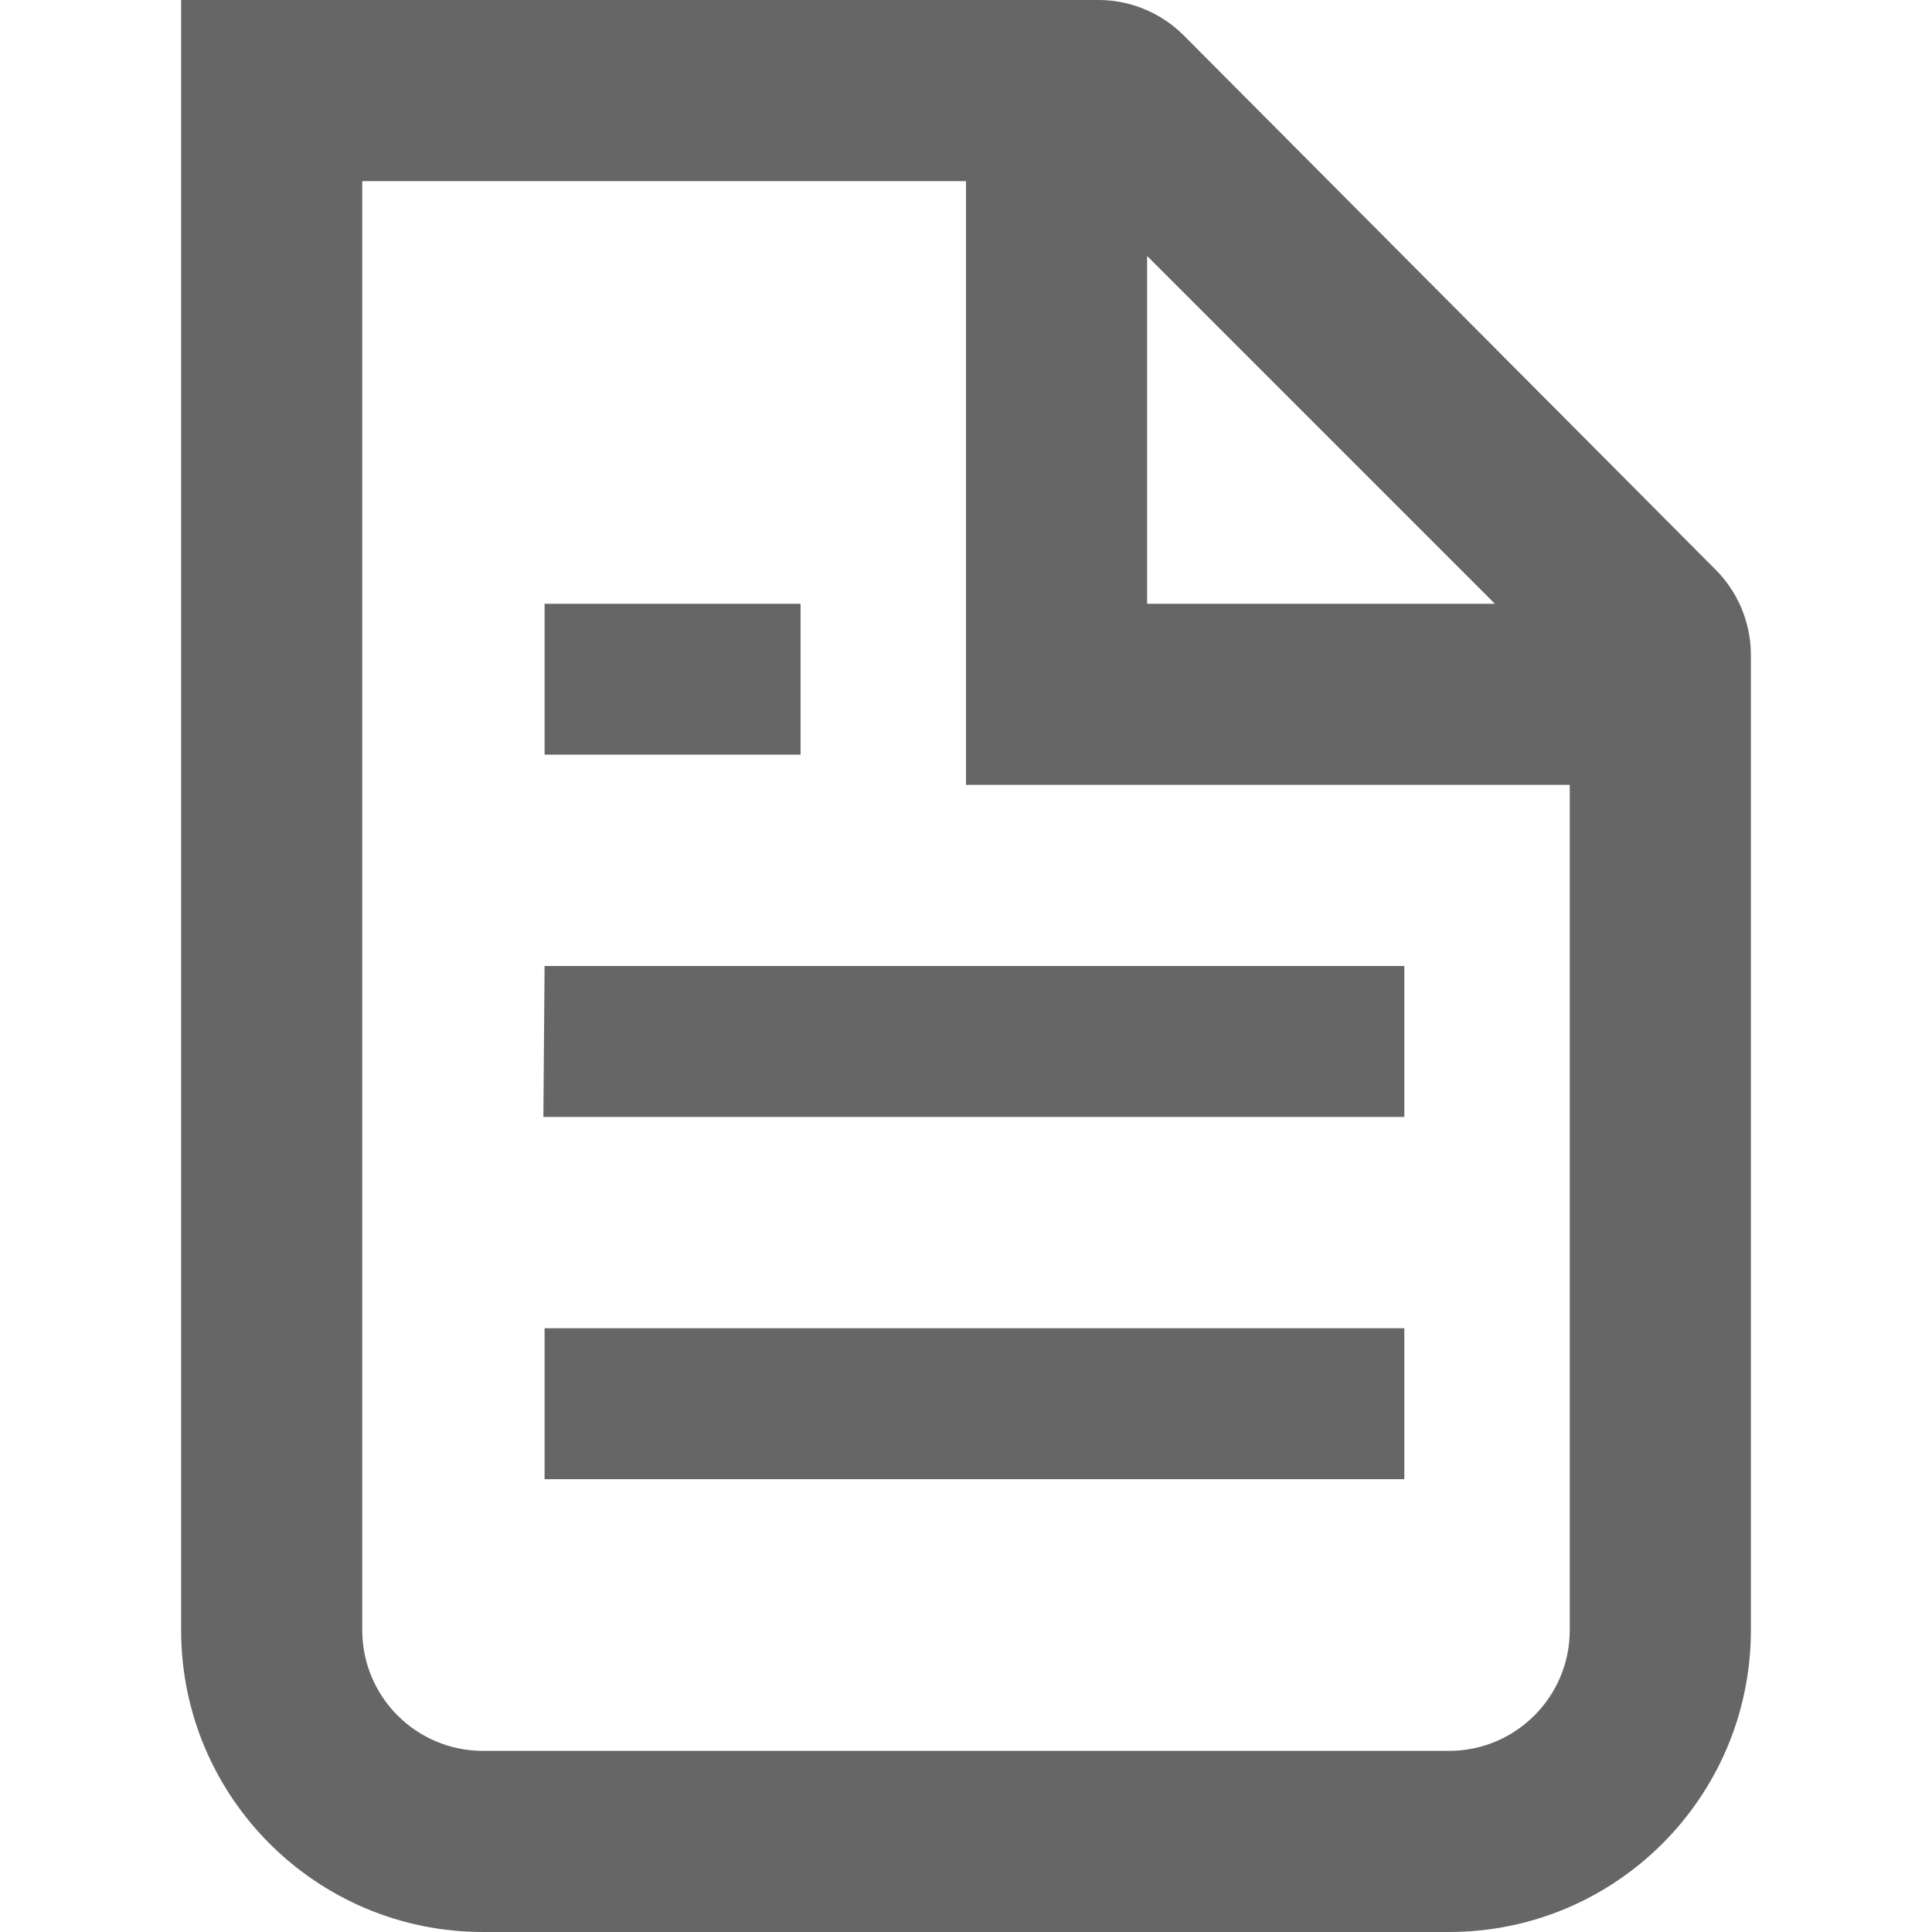
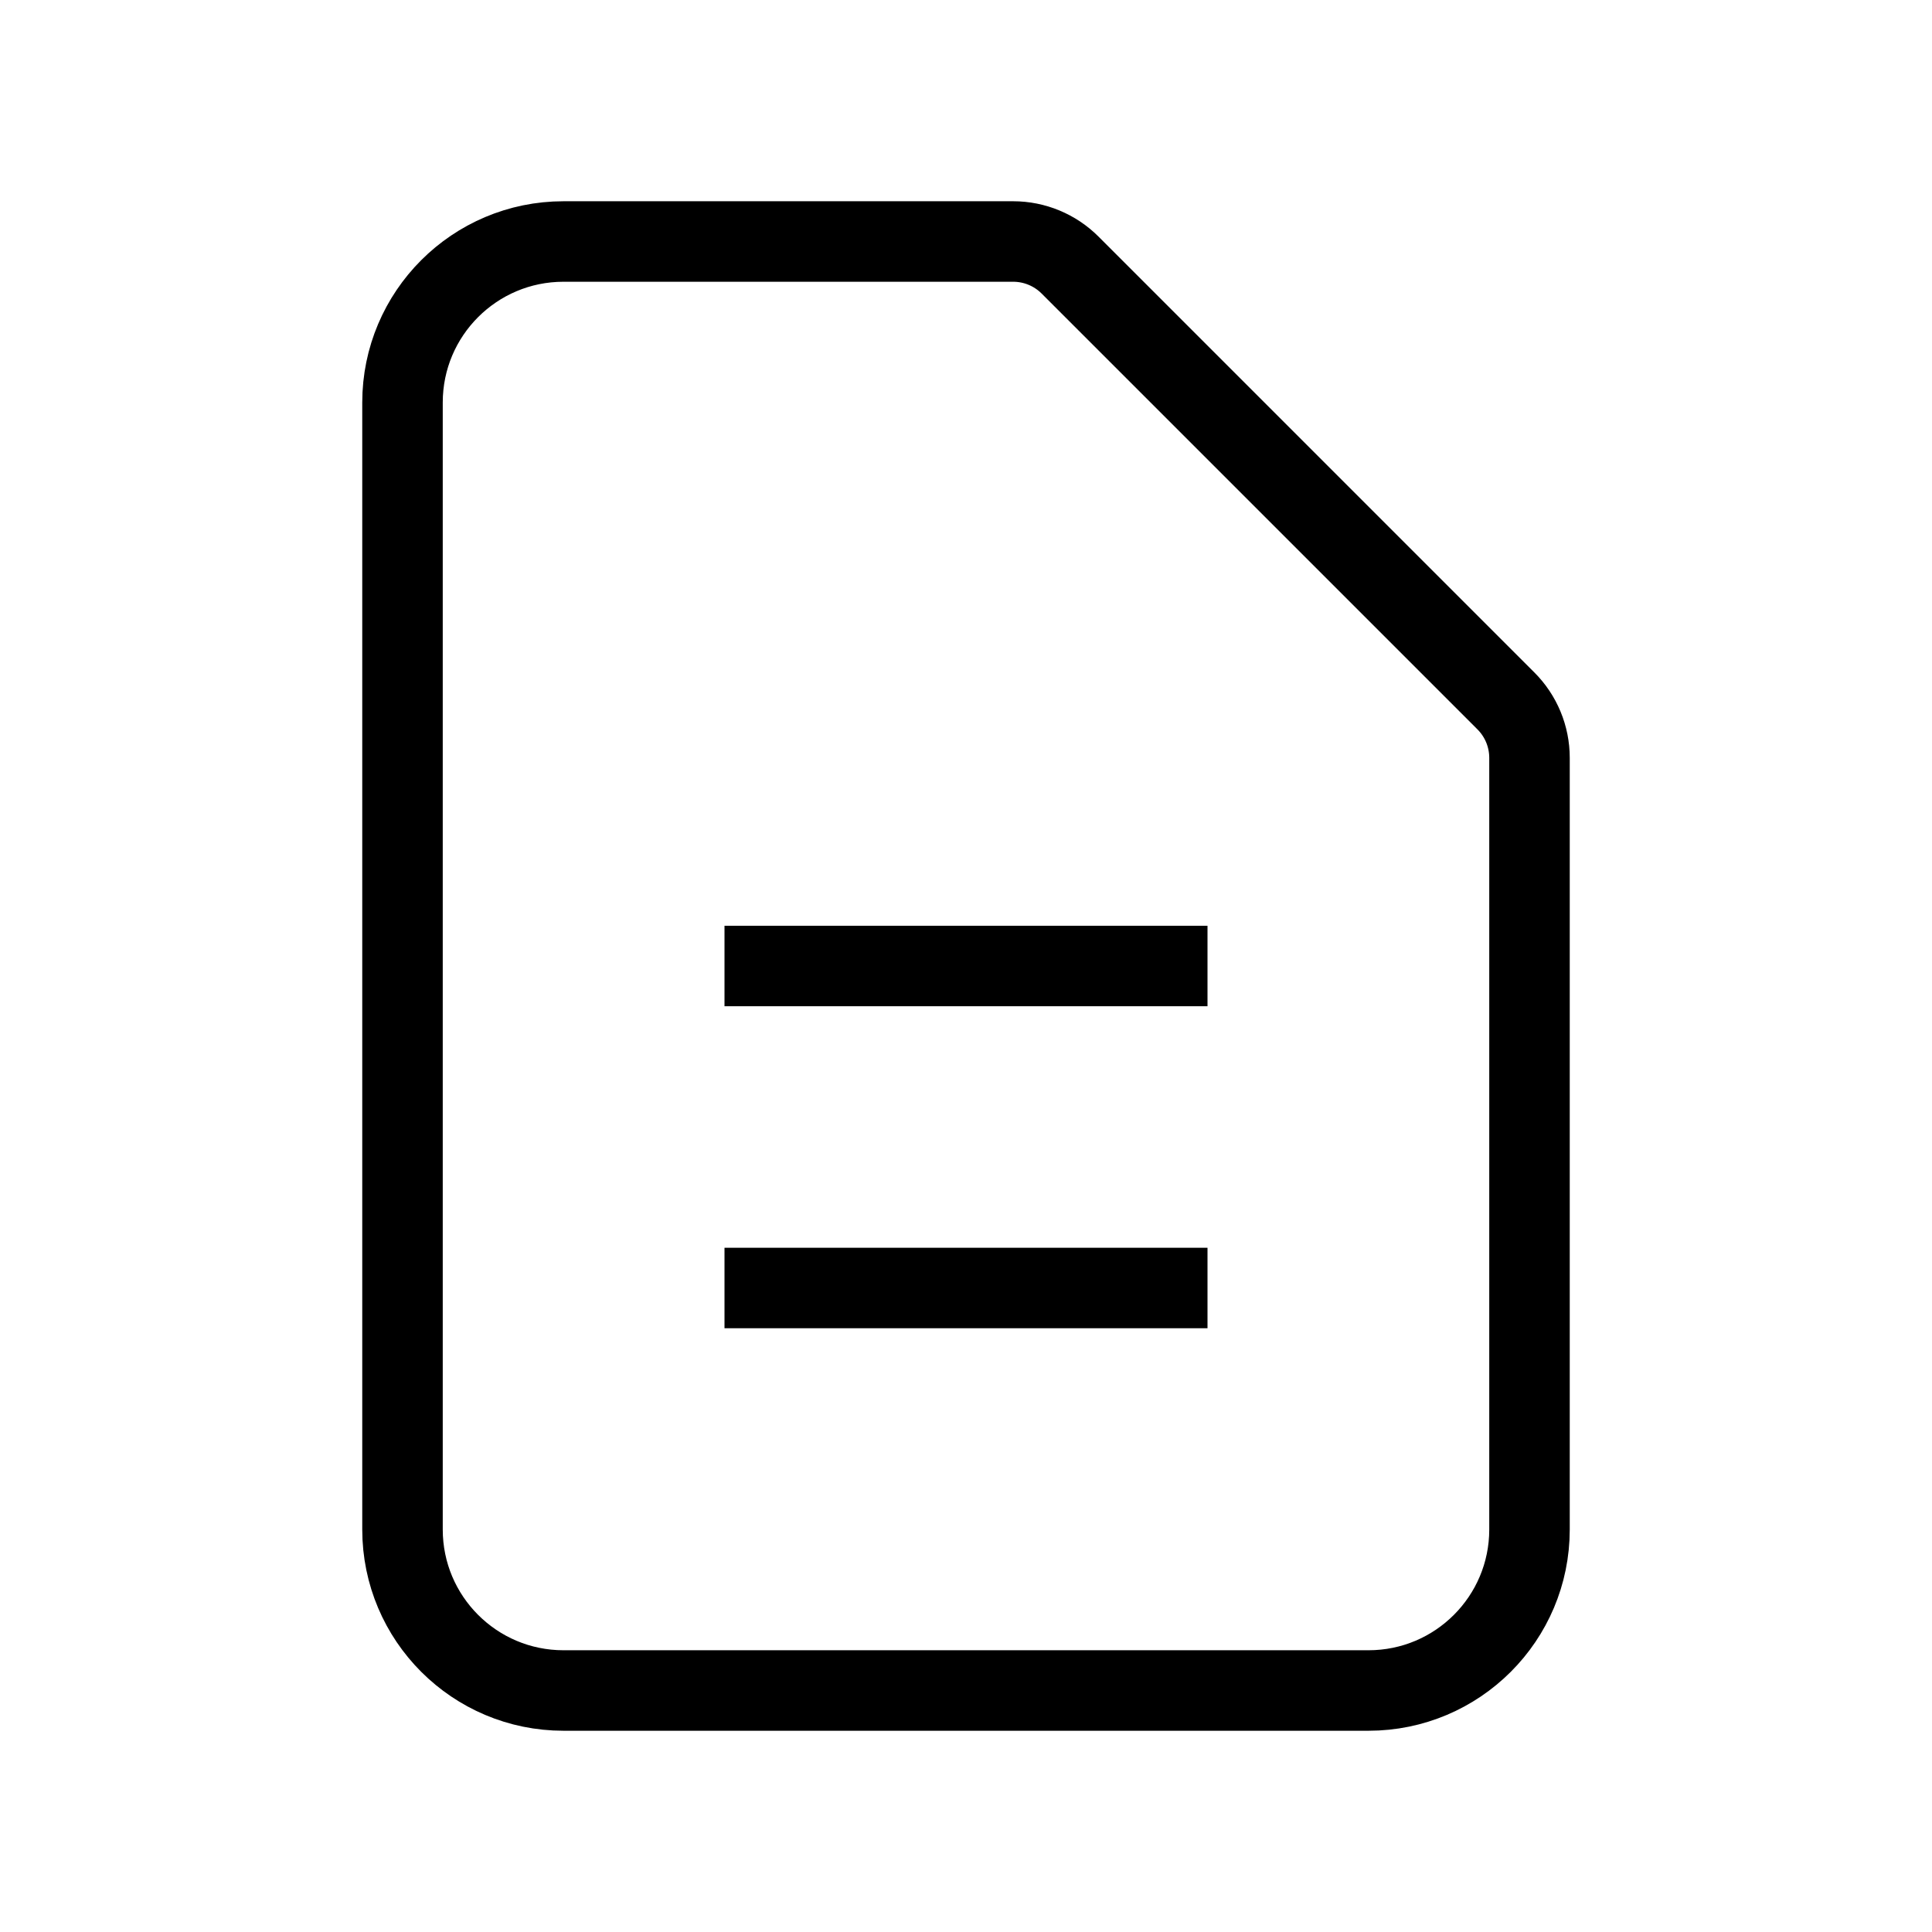
- <svg xmlns="http://www.w3.org/2000/svg" fill="none" viewBox="0 0 16 16">
-   <path d="M14.5 13.5V5.41a1 1 0 0 0-.3-.7L9.8.29A1 1 0 0 0 9.08 0H1.5v13.5A2.5 2.5 0 0 0 4 16h8a2.5 2.5 0 0 0 2.5-2.5m-1.5 0v-7H8v-5H3v12a1 1 0 0 0 1 1h8a1 1 0 0 0 1-1M9.5 5V2.12L12.38 5zM5.13 5h-.62v1.25h2.12V5zm-.62 3h7.12v1.25H4.5zm.62 3h-.62v1.25h7.12V11z" clip-rule="evenodd" fill="#666" fill-rule="evenodd" />
+ <svg xmlns="http://www.w3.org/2000/svg" fill="none" viewBox="0 0 24 24" stroke="currentColor">
+   <path strokeLinecap="round" strokeLinejoin="round" strokeWidth="2" d="M9 12h6m-6 4h6m2 5H7a2 2 0 01-2-2V5a2 2 0 012-2h5.586a1 1 0 01.707.293l5.414 5.414a1 1 0 01.293.707V19a2 2 0 01-2 2z" />
</svg>
